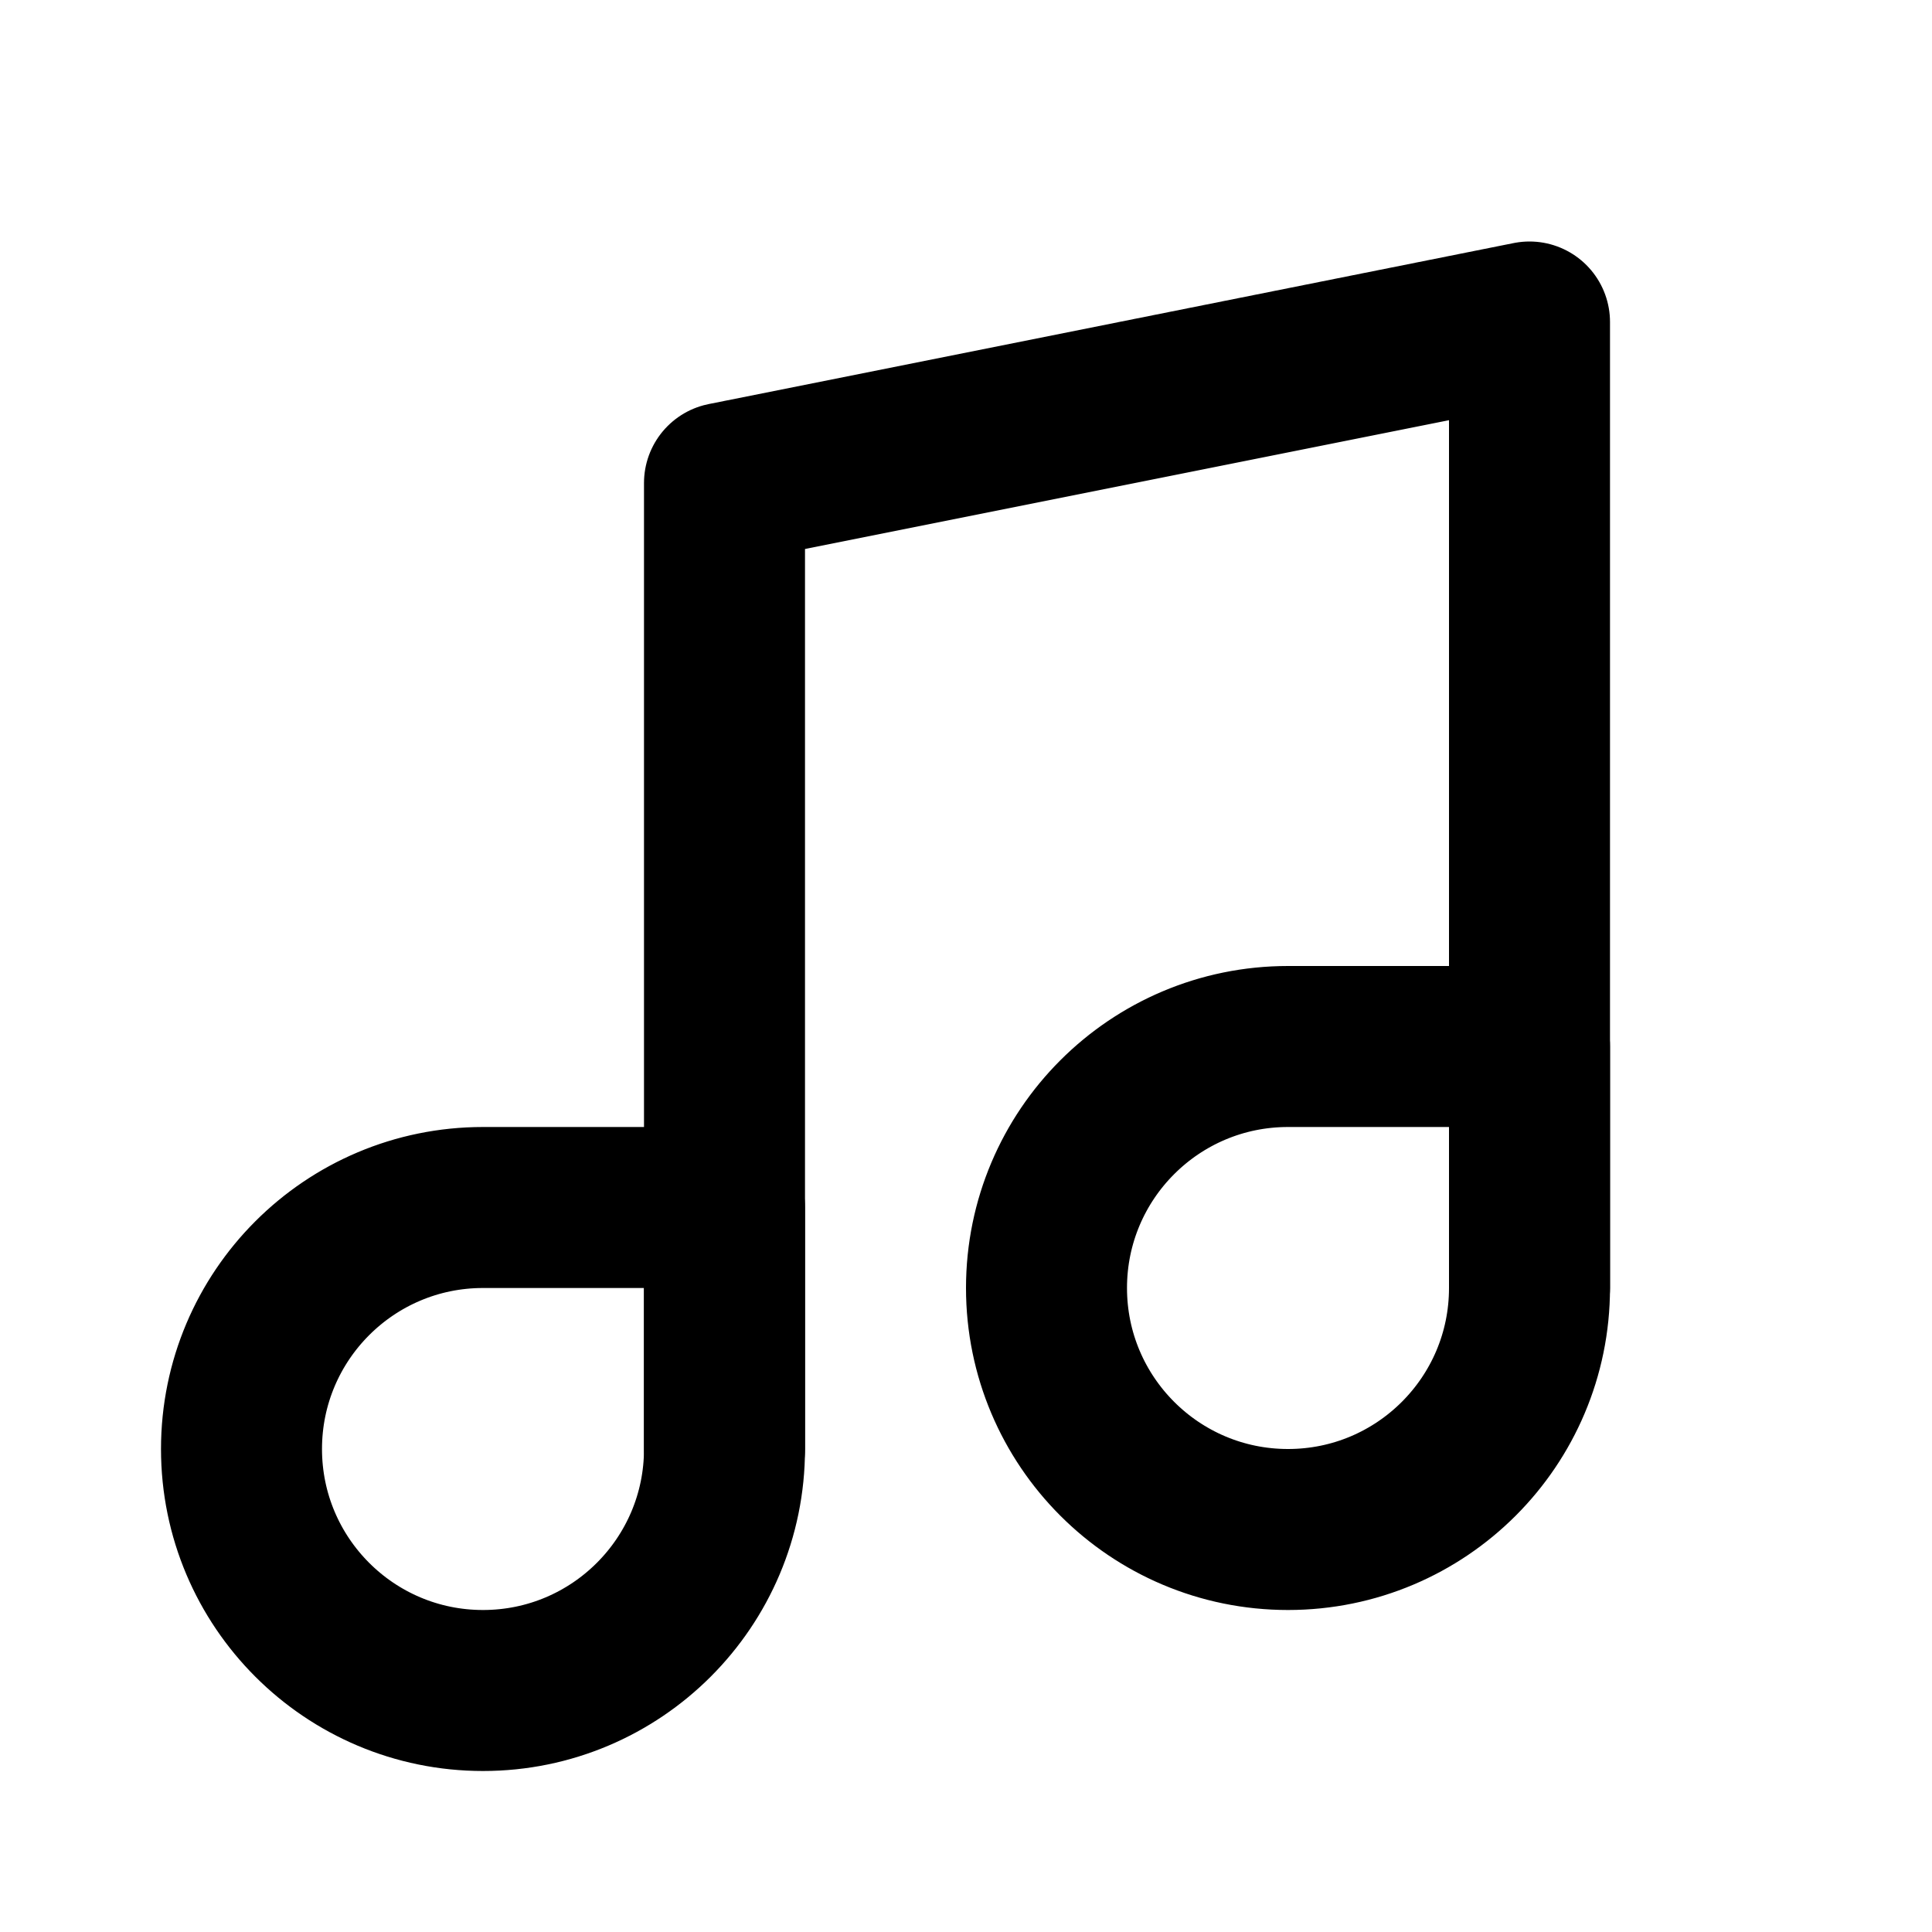
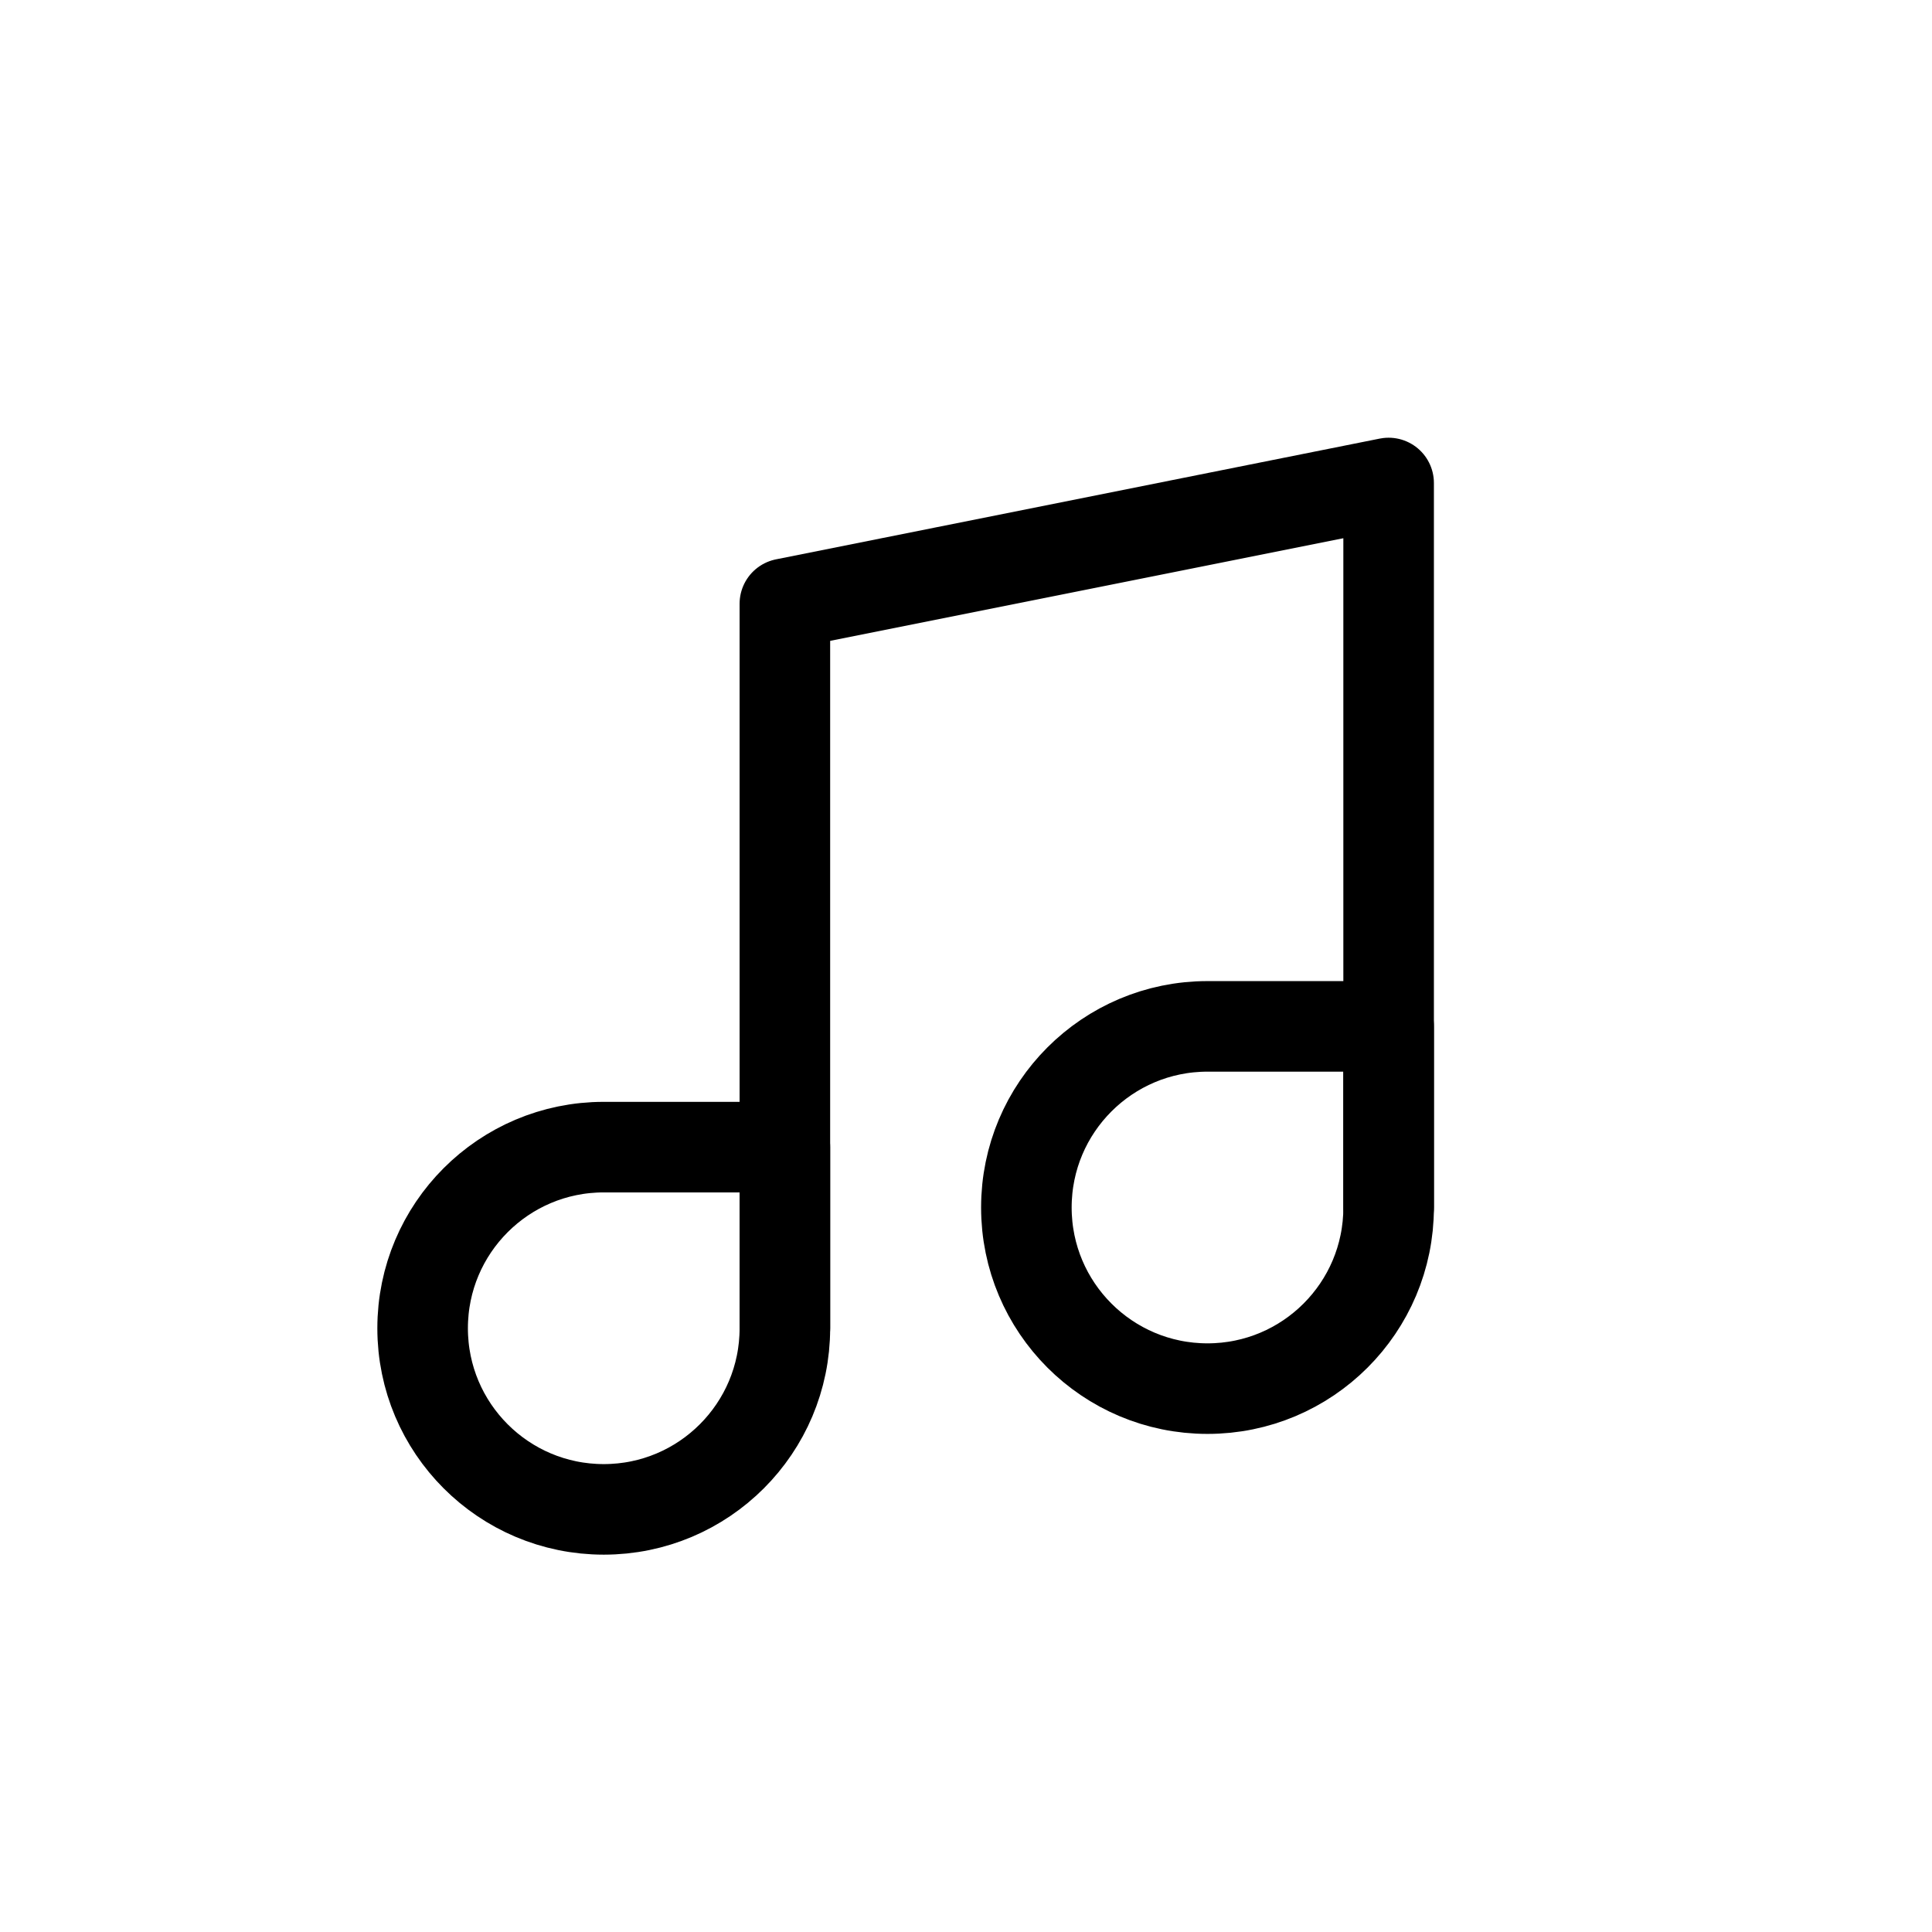
- <svg xmlns="http://www.w3.org/2000/svg" viewBox="0 0 24 24">
-   <g fill="none" stroke="#000" stroke-linecap="round" stroke-linejoin="round" stroke-width="2" transform="translate(2 2)">
+ <svg xmlns="http://www.w3.org/2000/svg" viewBox="0 0 32 32">
+   <g fill="none" stroke="#000" stroke-linecap="round" stroke-linejoin="round" stroke-width="1.5" transform="translate(6 6)">
    <path d="M7 16V4l10-2v12" />
    <path d="M7 16a3 3 0 1 1-3-3h3zM17 14a3 3 0 1 1-3-3h3z" />
  </g>
</svg>
